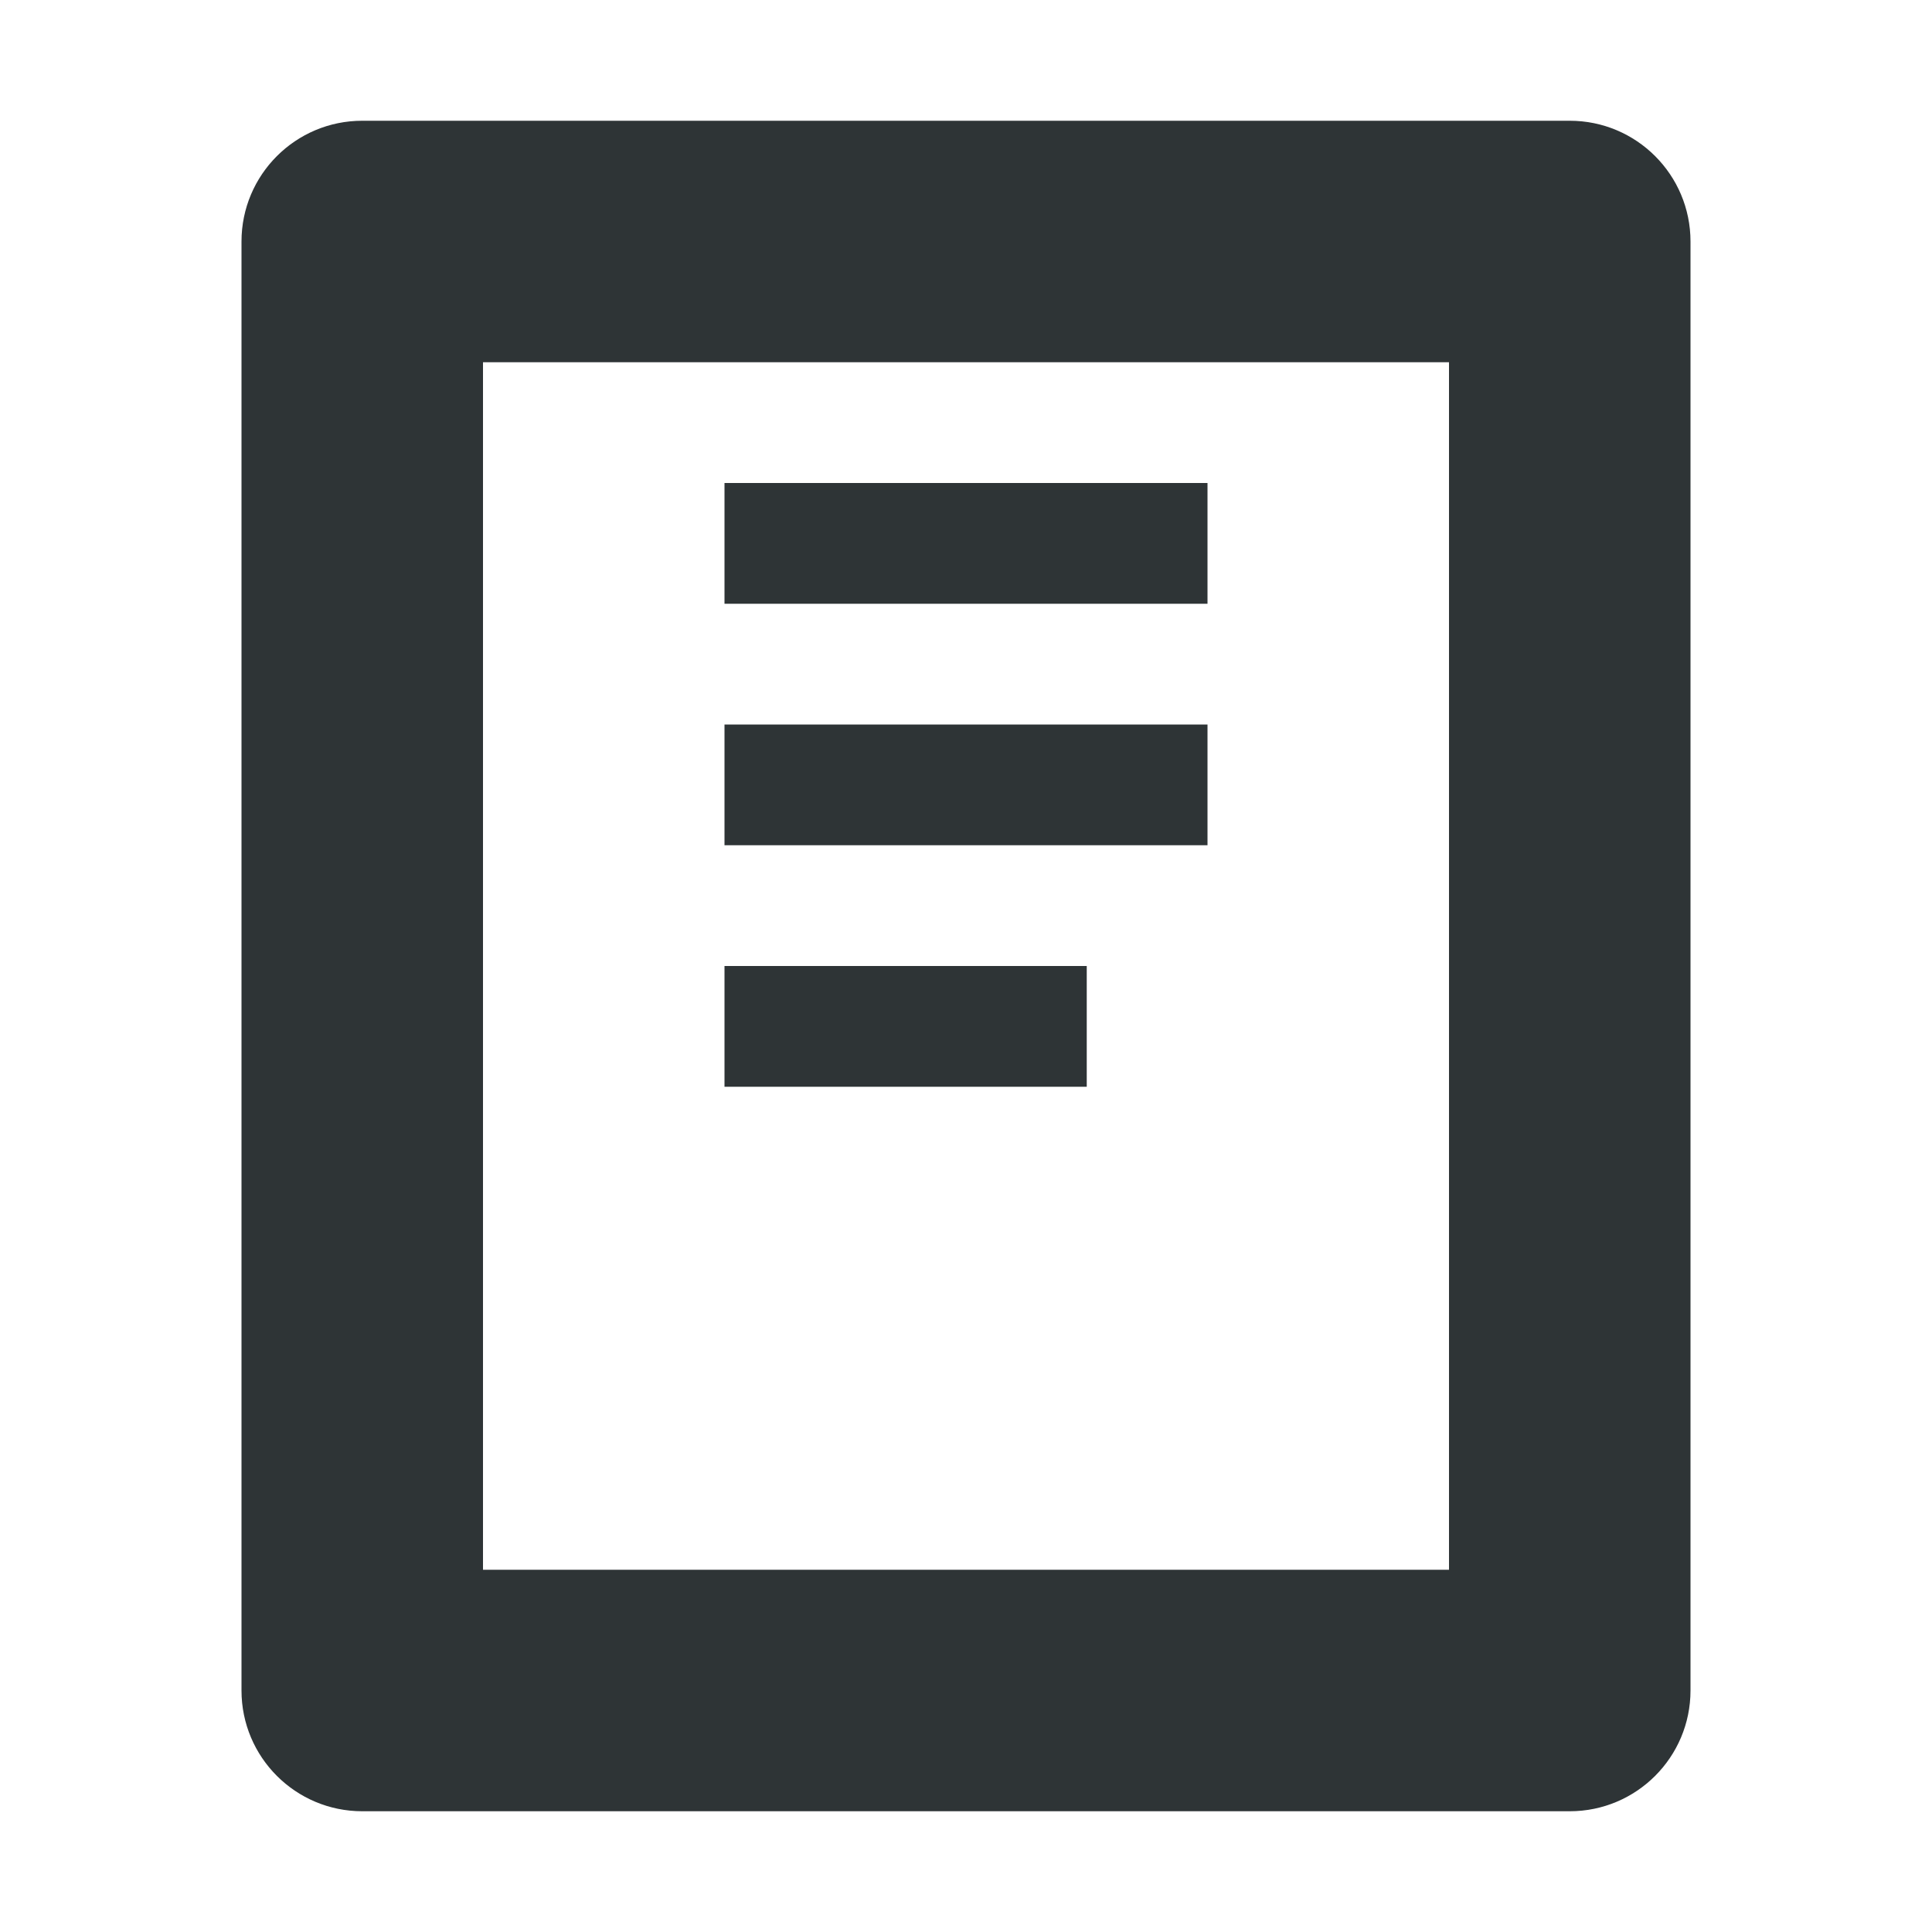
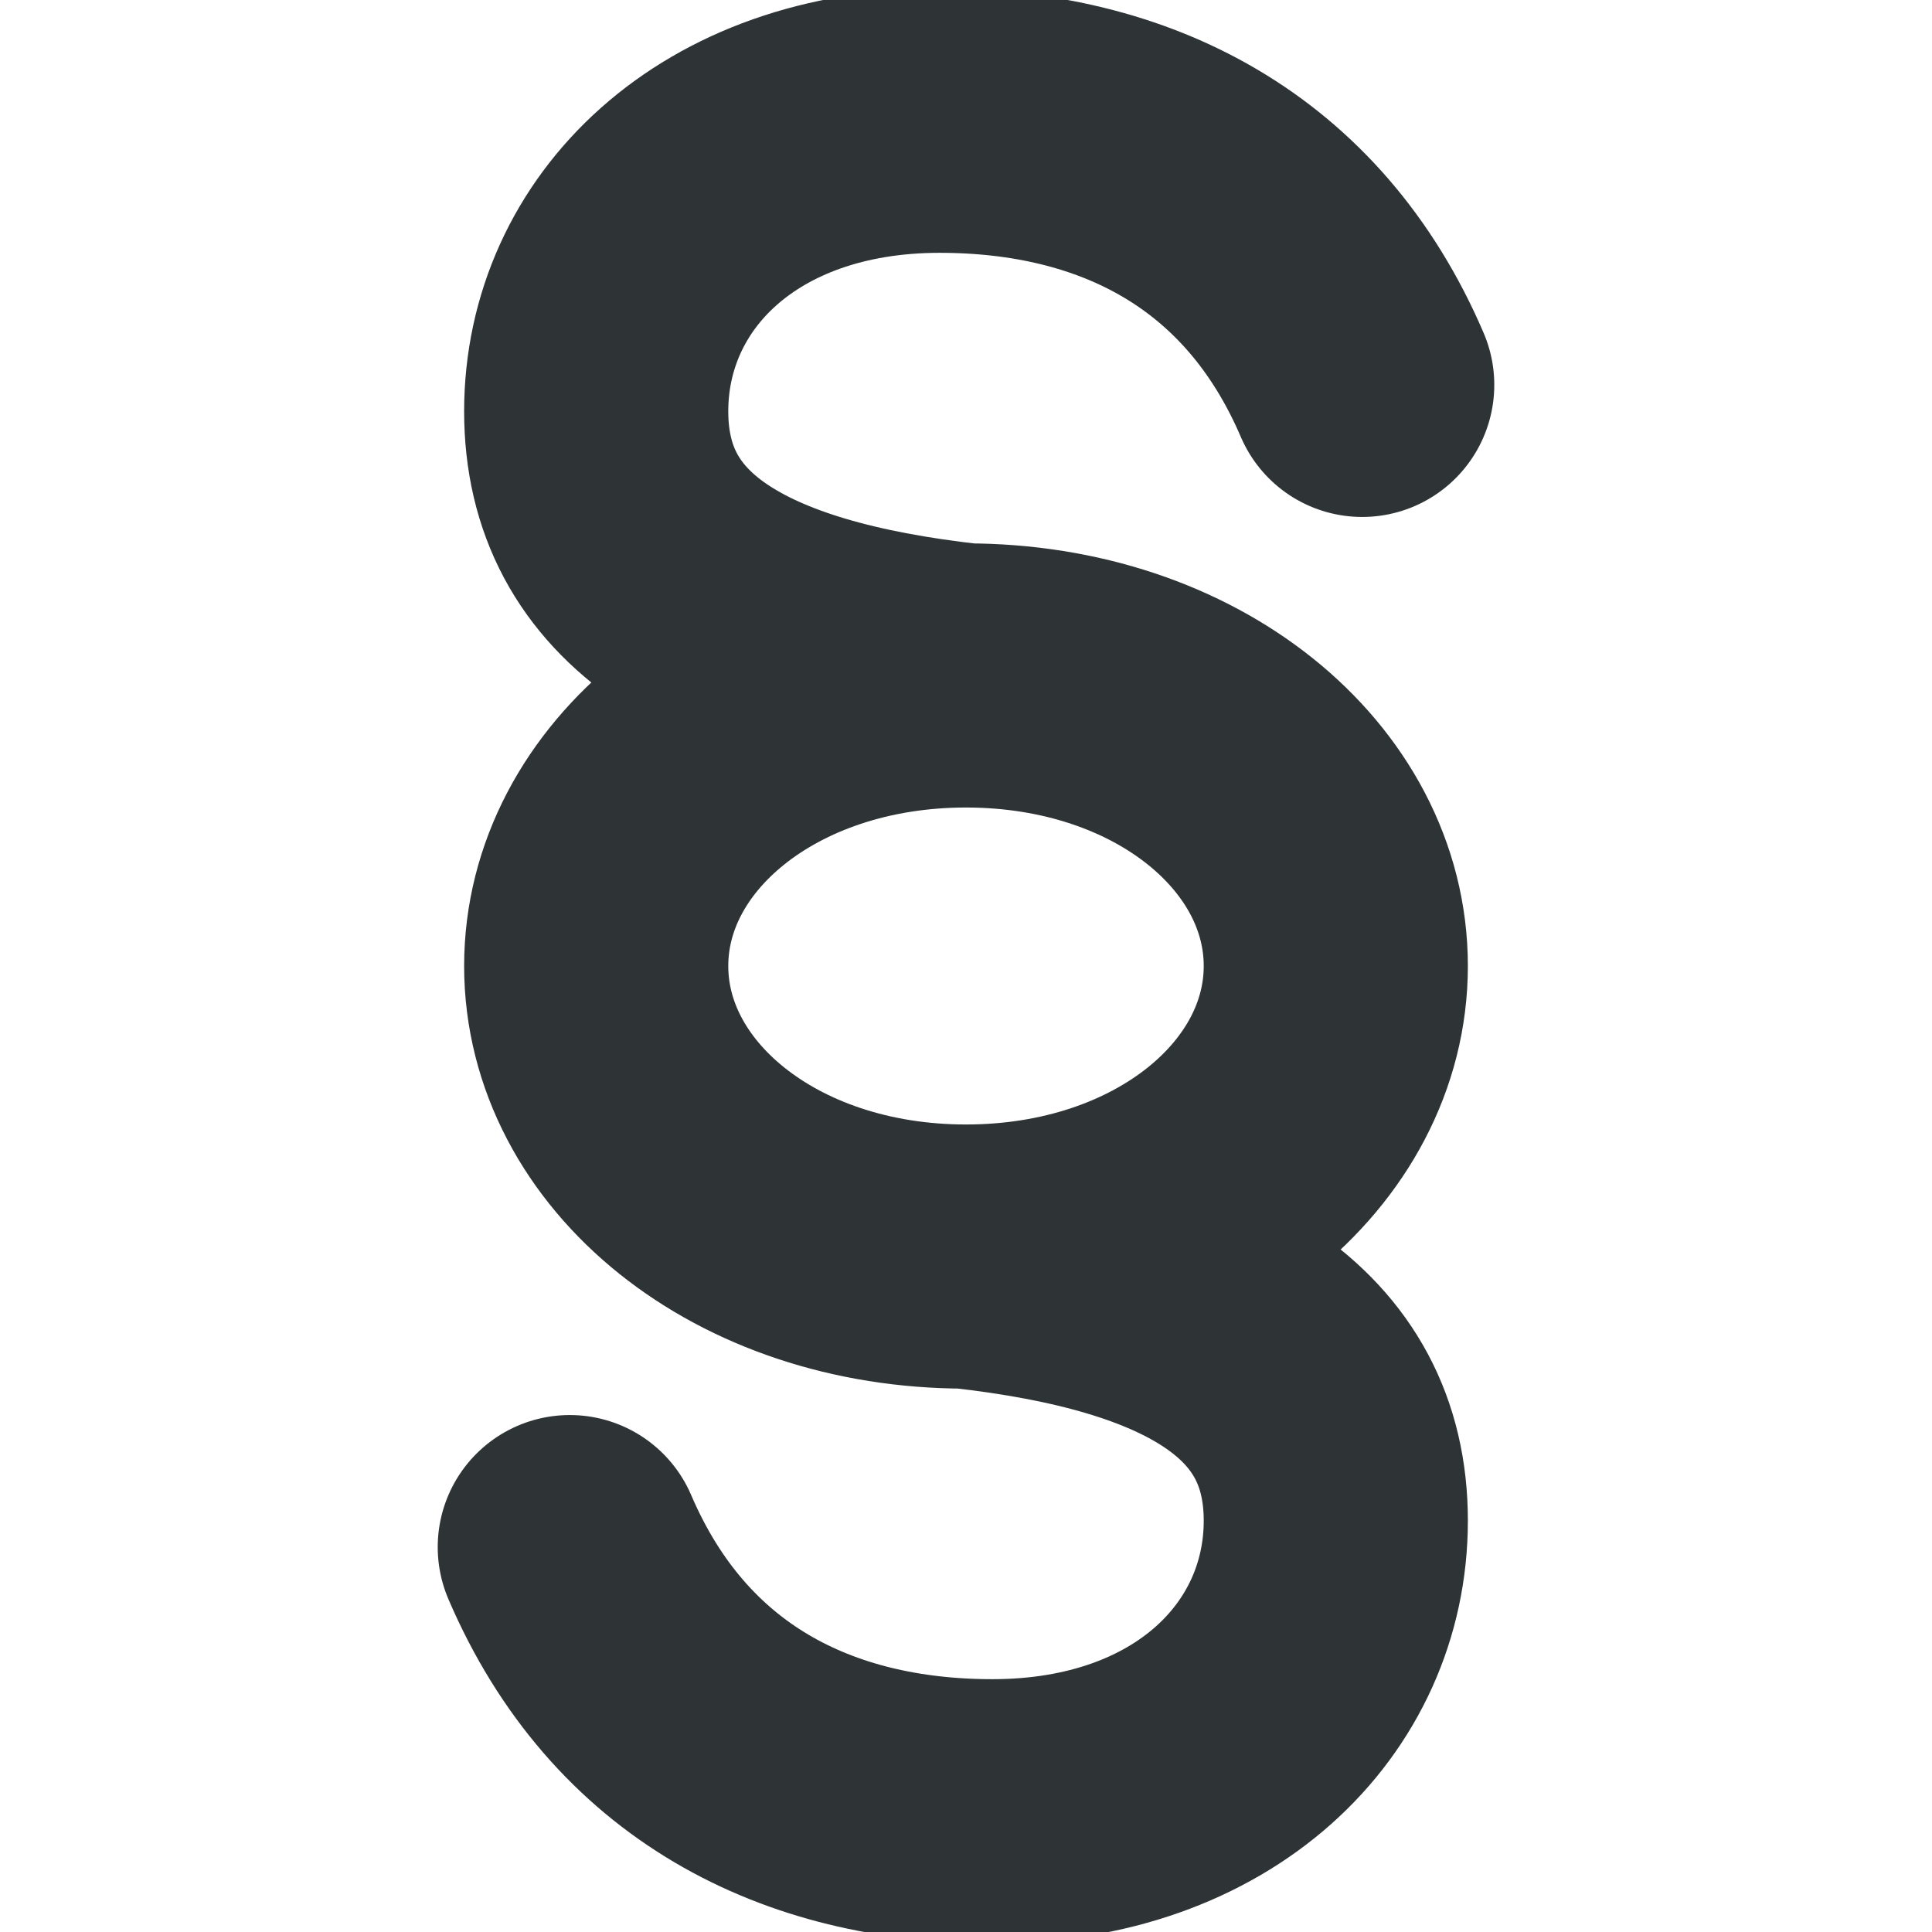
<svg xmlns="http://www.w3.org/2000/svg" width="16" height="16" viewBox="0 0 16 16">
-   <path fill="#2e3436" d="M3 1a1 1 0 0 0-1 1v12a1 1 0 0 0 1 1h10a1 1 0 0 0 1-1V2a1 1 0 0 0-1-1zm1 2h8v10H4zm2 1v1h4V4zm0 2v1h4V6zm0 2v1h3V8z" />
+   <path transform="translate(-6 -6) scale(0.21875)" d="M 79 42 C 76 35 70 32 63 32 C 55 32 50 37 50 43 C 50 49 55 52 64 53 M 49 86 C 52 93 58 96 65 96 C 73 96 78 91 78 85 C 78 79 73 76 64 75 M 64 53 C 72 53 78 58 78 64 C 78 70 72 75 64 75 C 56 75 50 70 50 64 C 50 58 56 53 64 53 Z" fill="none" stroke="#2e3436" stroke-width="10" stroke-linecap="round" stroke-linejoin="round" />
</svg>
